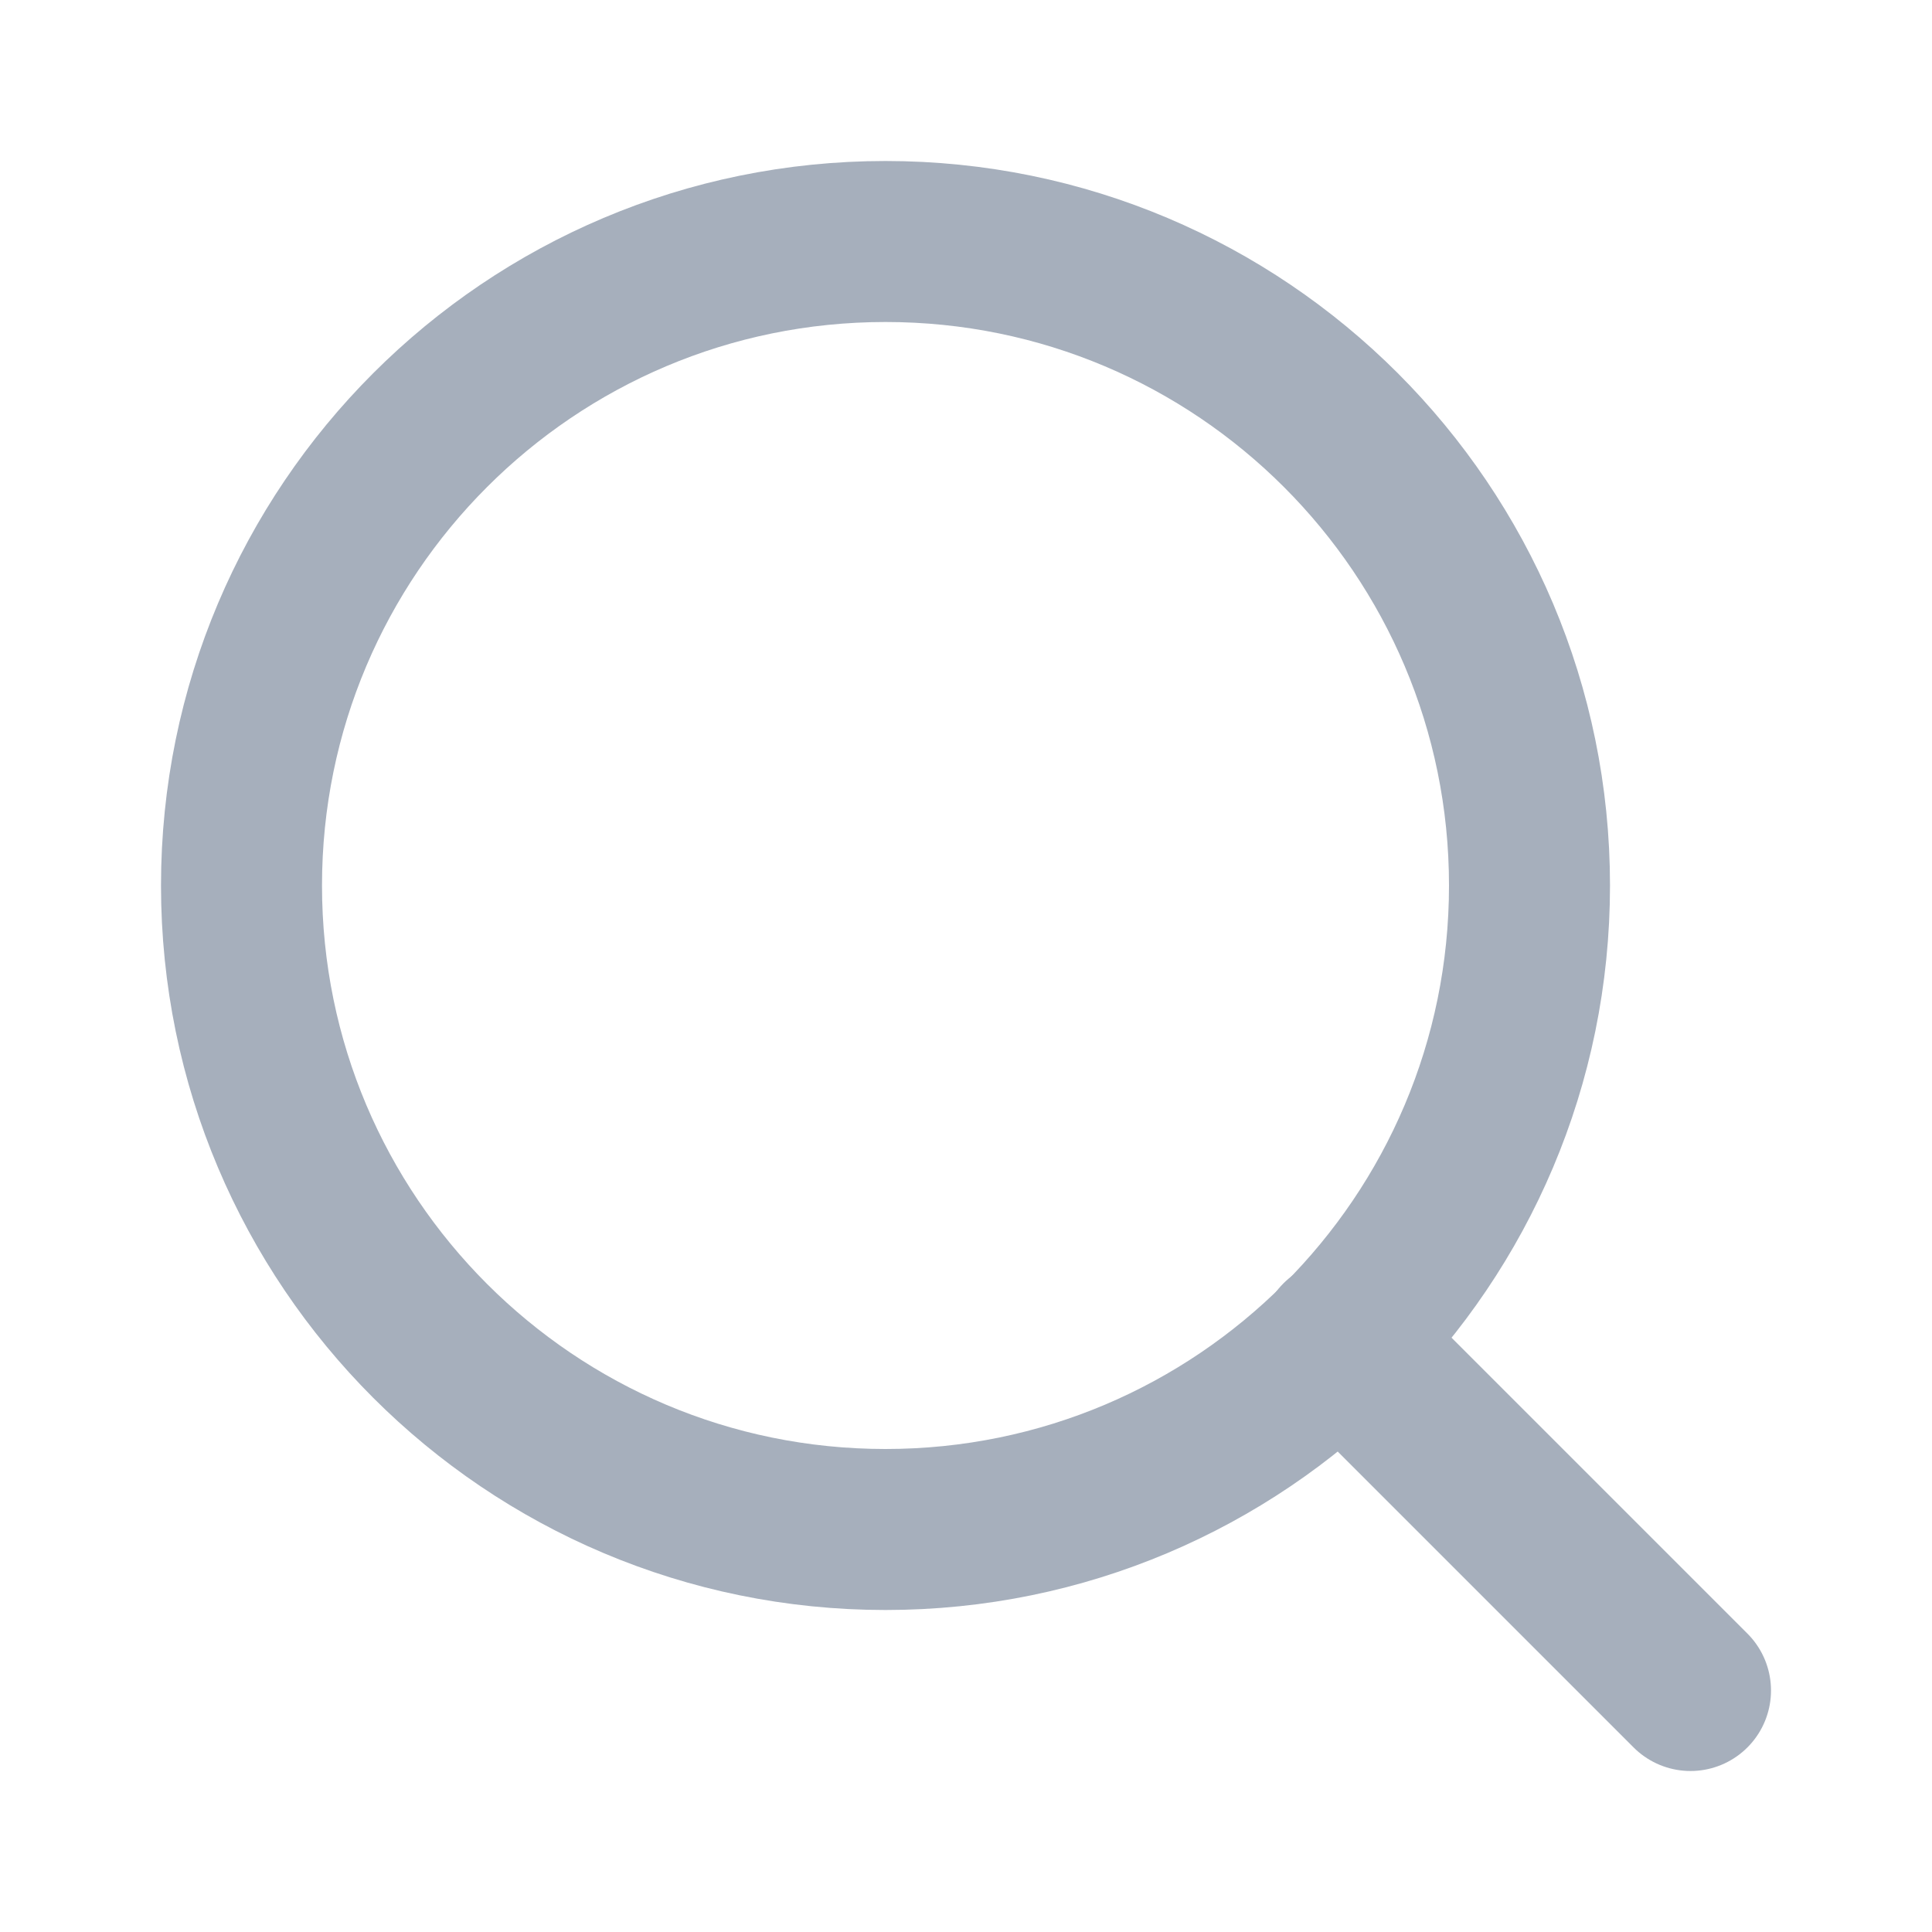
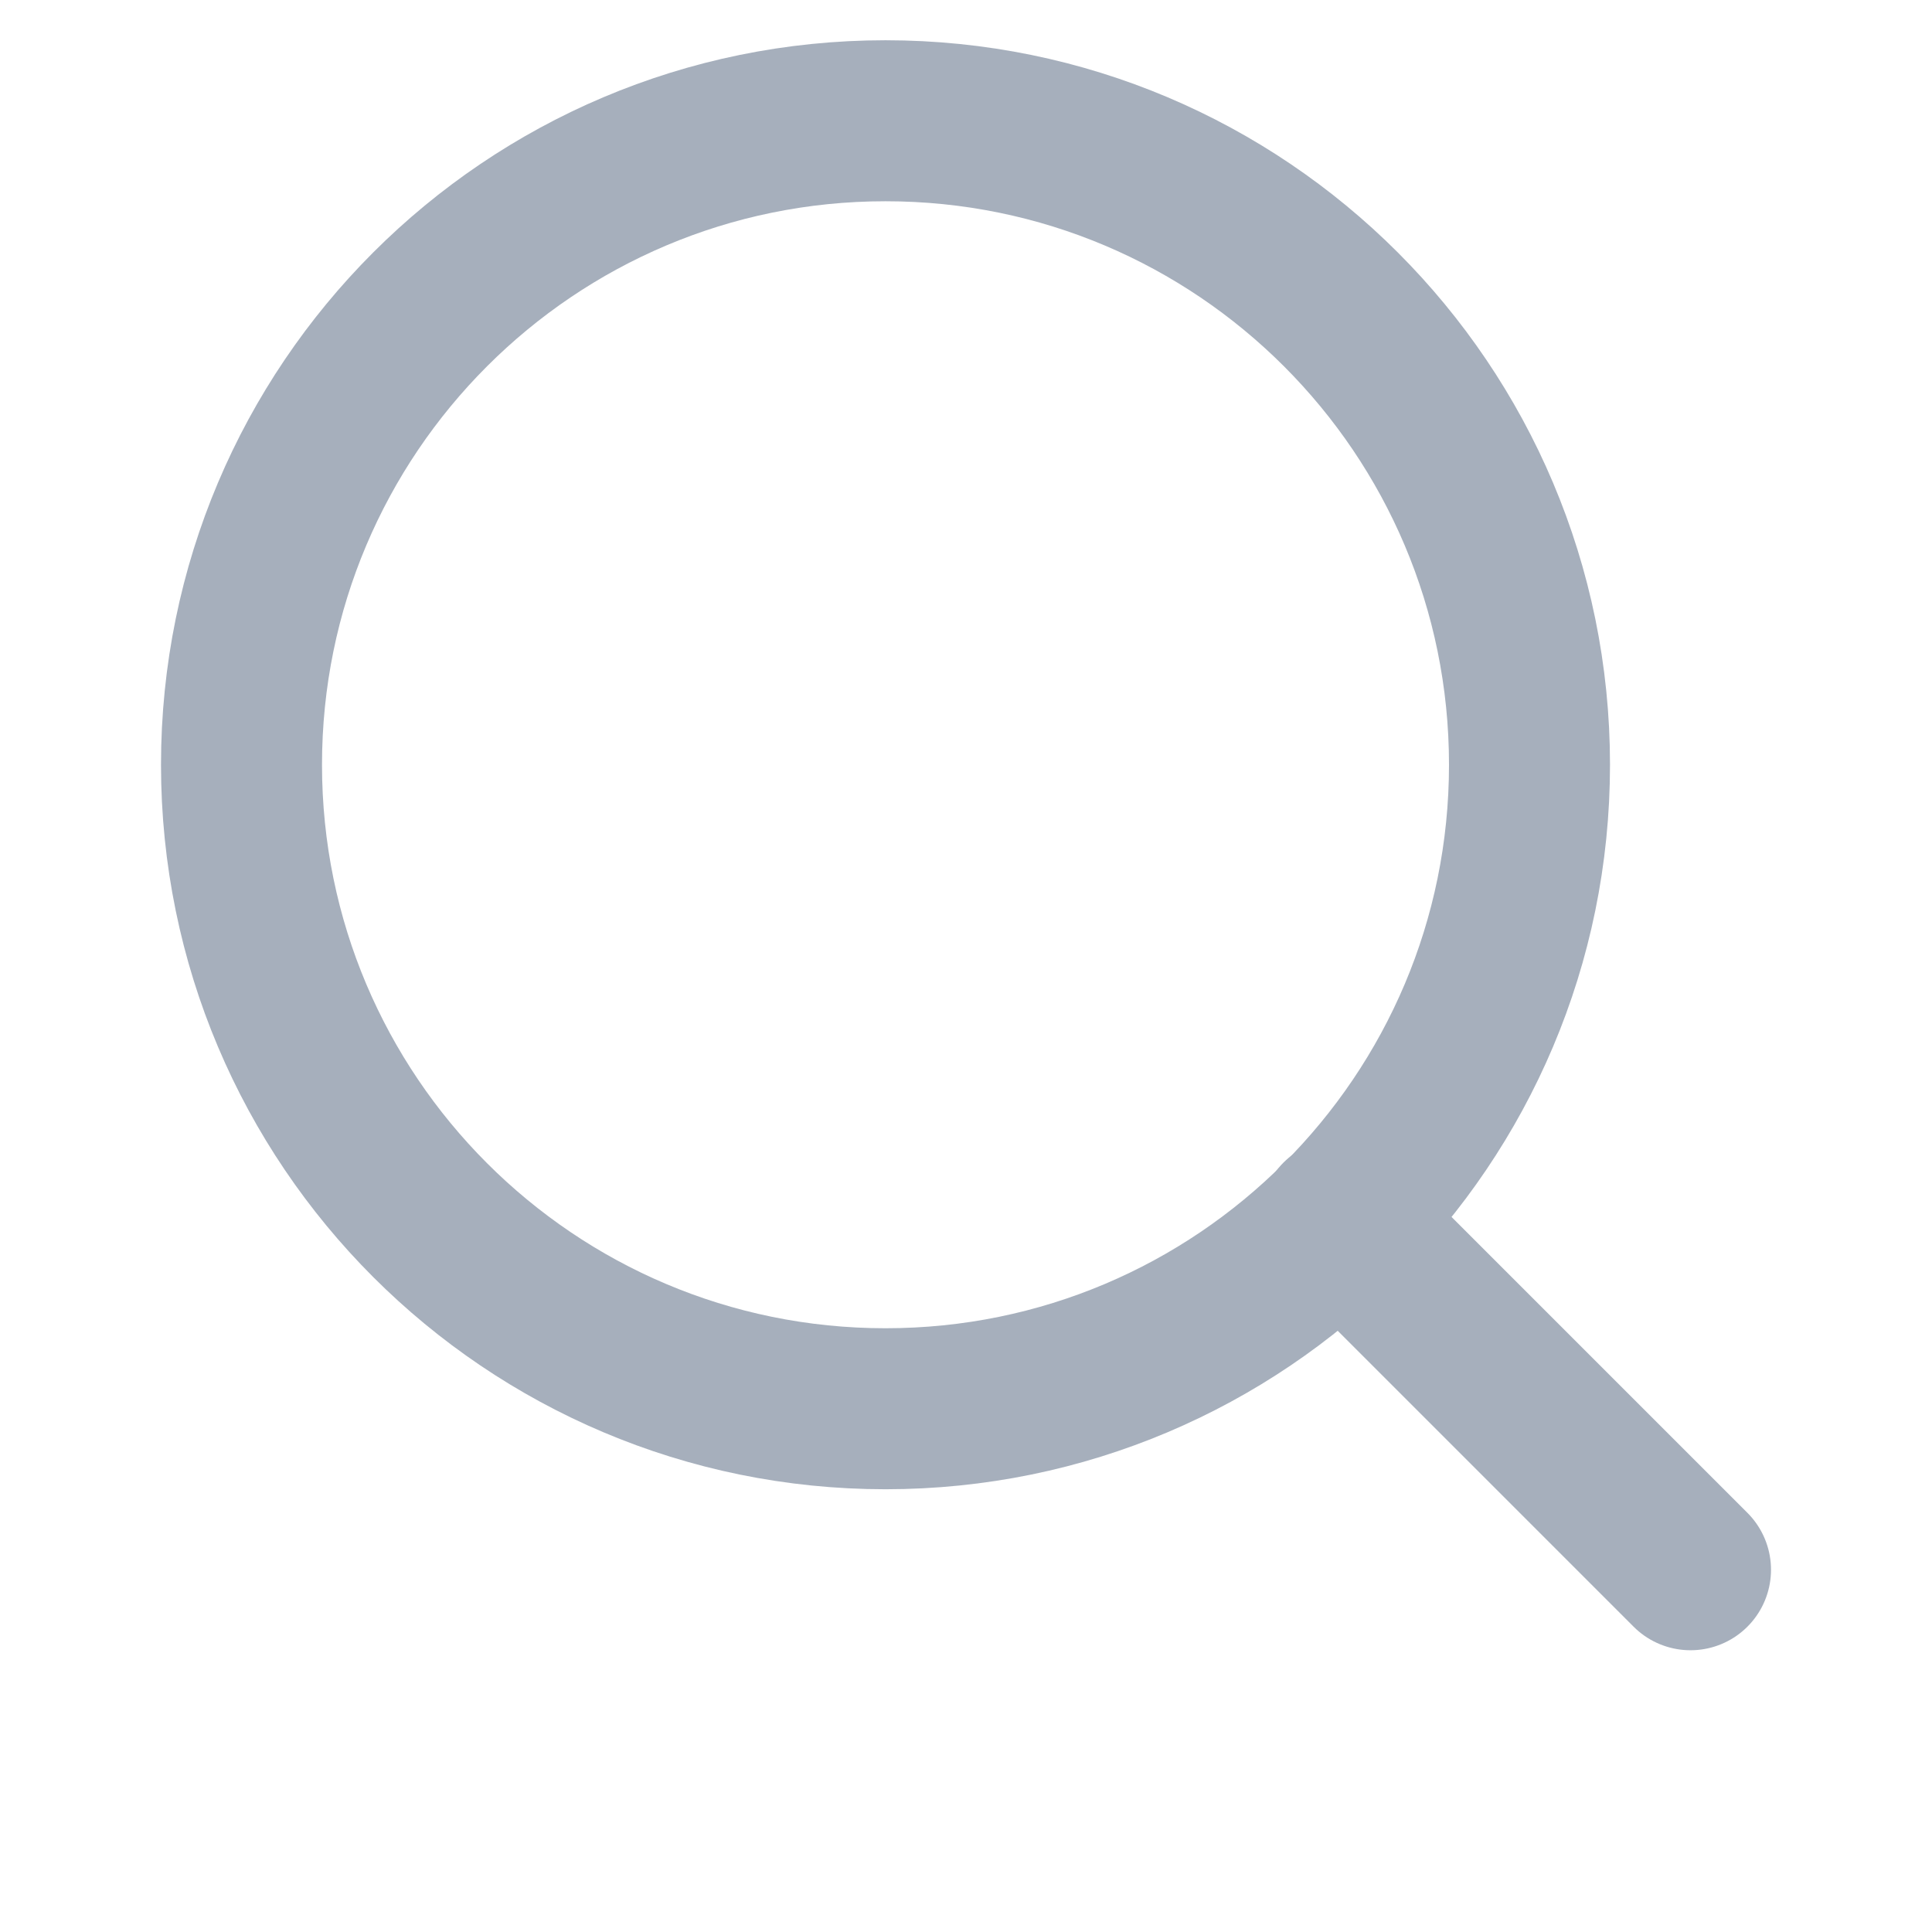
<svg xmlns="http://www.w3.org/2000/svg" viewBox="0 0 24 24" fill="none" stroke="#a6afbc" stroke-width="2" stroke-linecap="round" stroke-linejoin="round">
-   <circle cx="11" cy="11" r="8" />
-   <path d="m21 21-4.35-4.35" />
+   <g transform="translate(0 -1.5)">
+     <circle cx="11" cy="11" r="8" />
+     <path d="m21 21-4.35-4.35" />
+   </g>
</svg>
